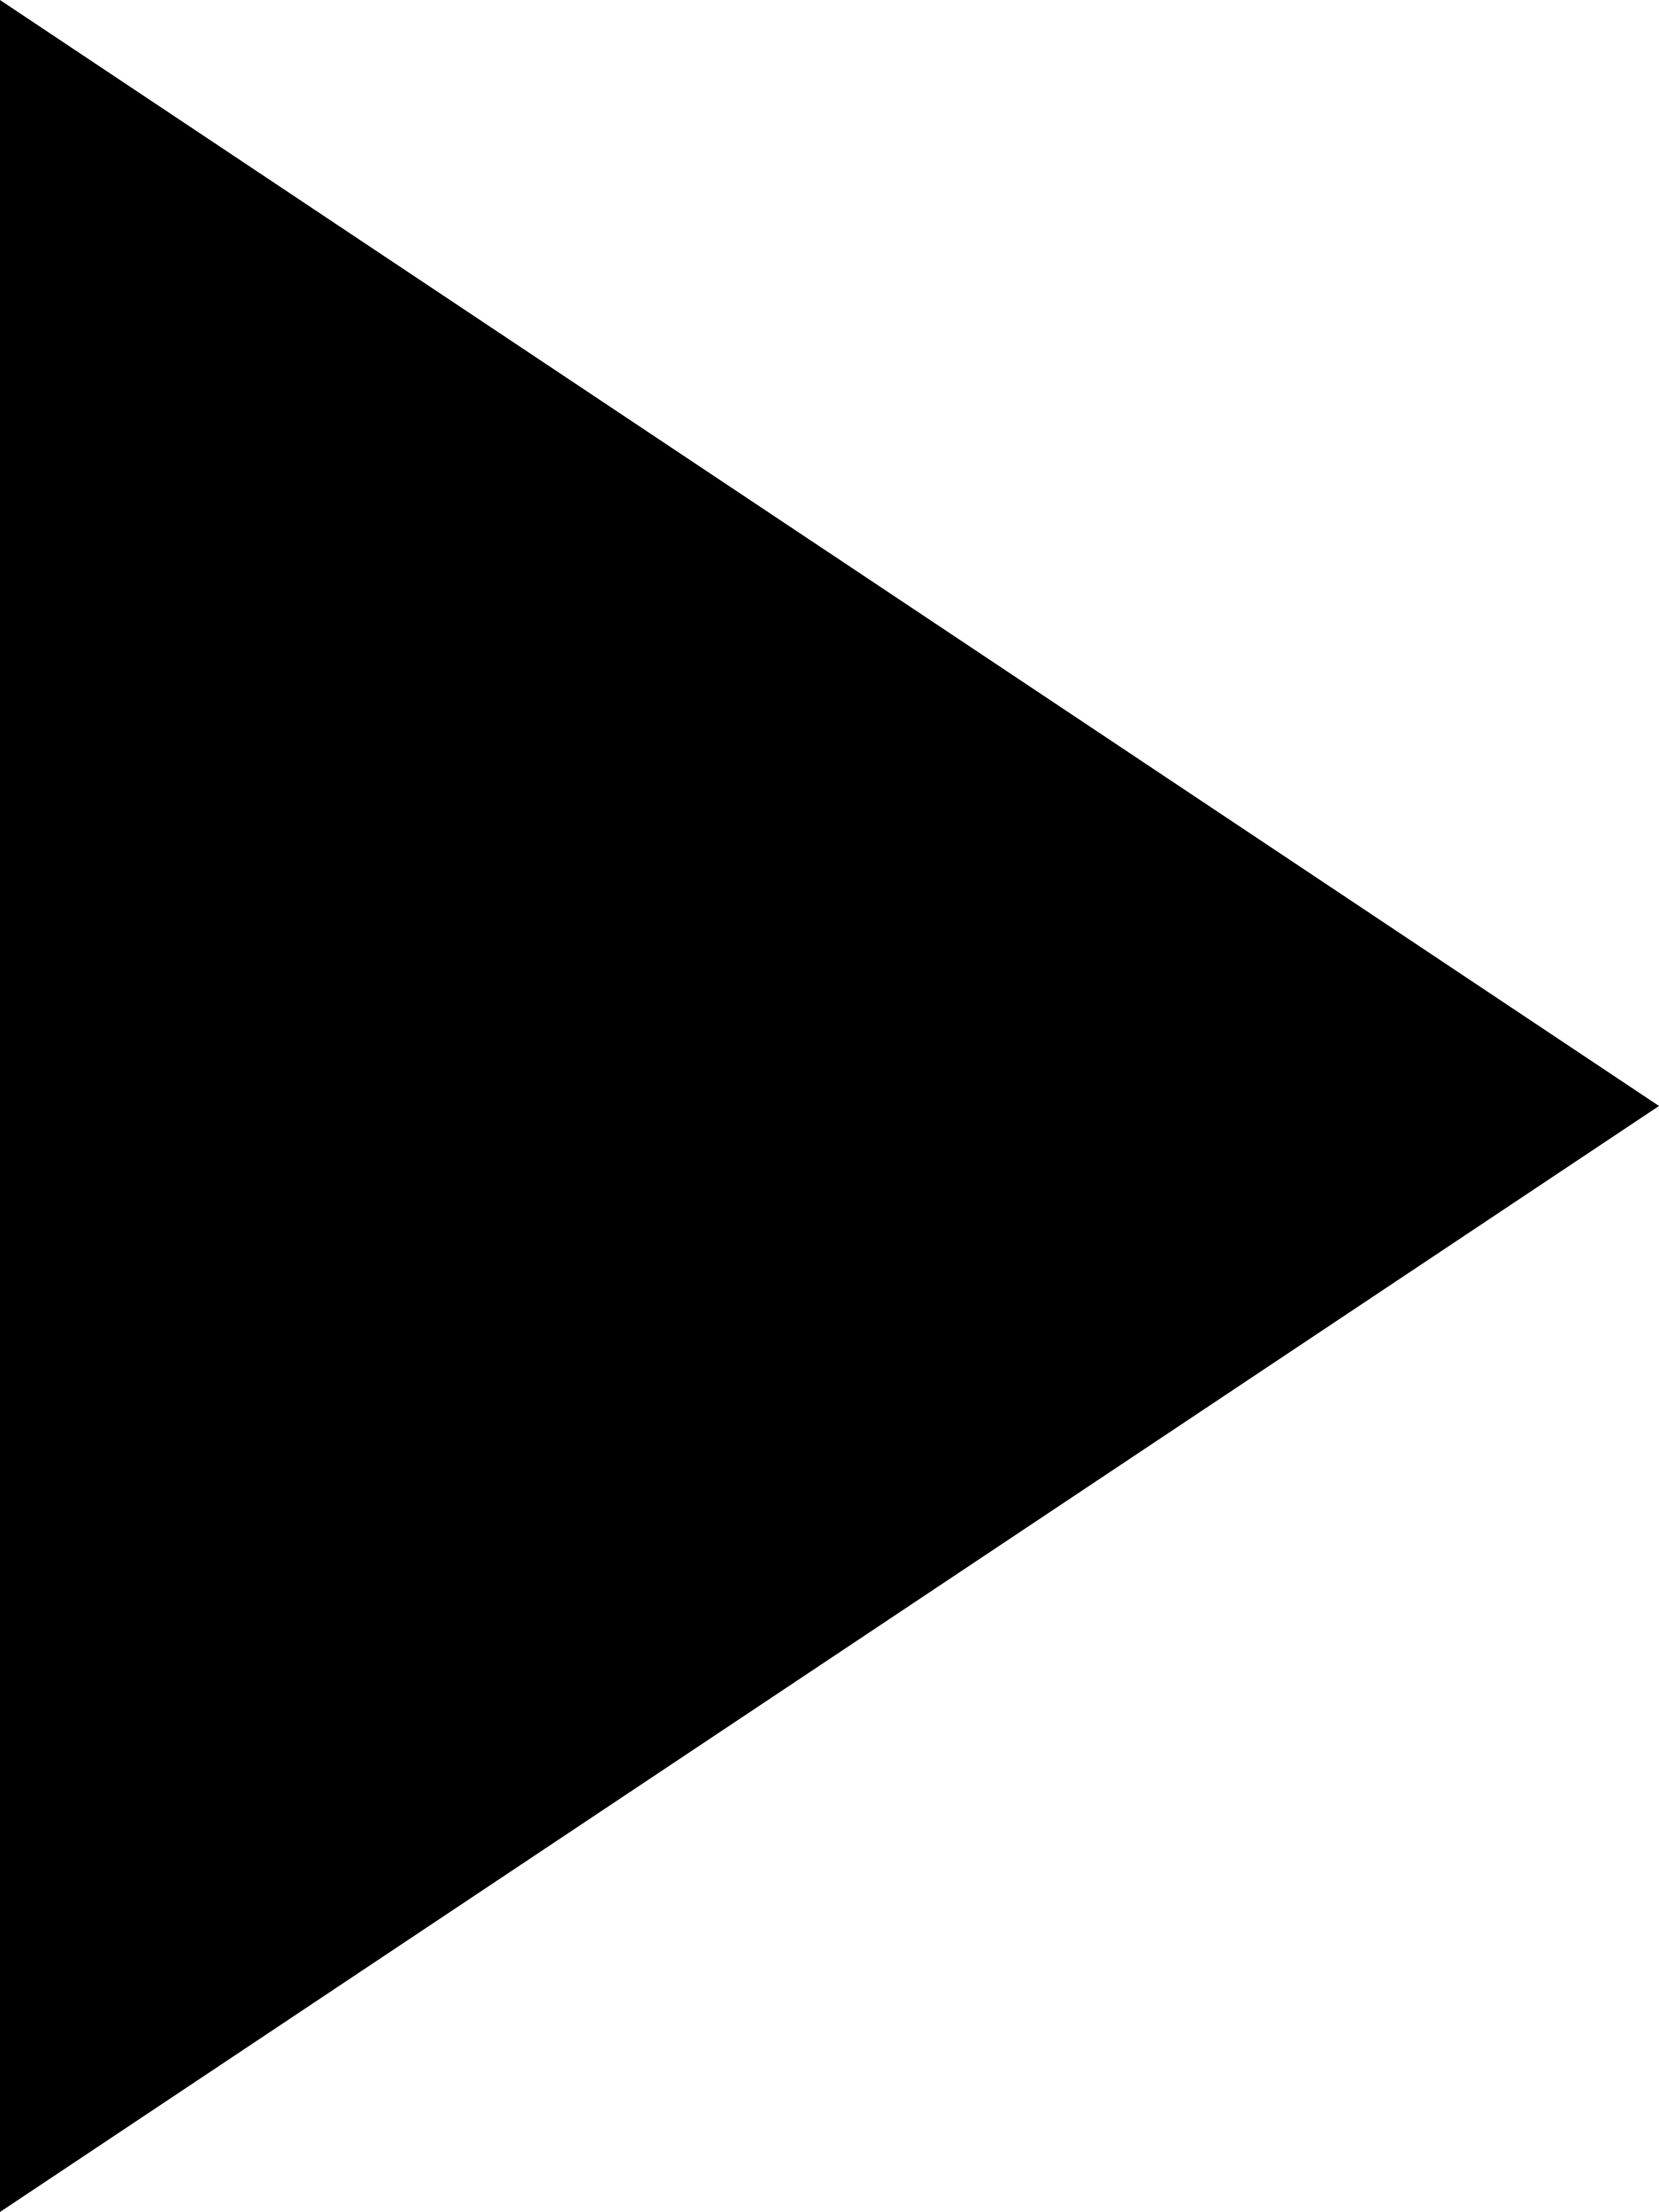
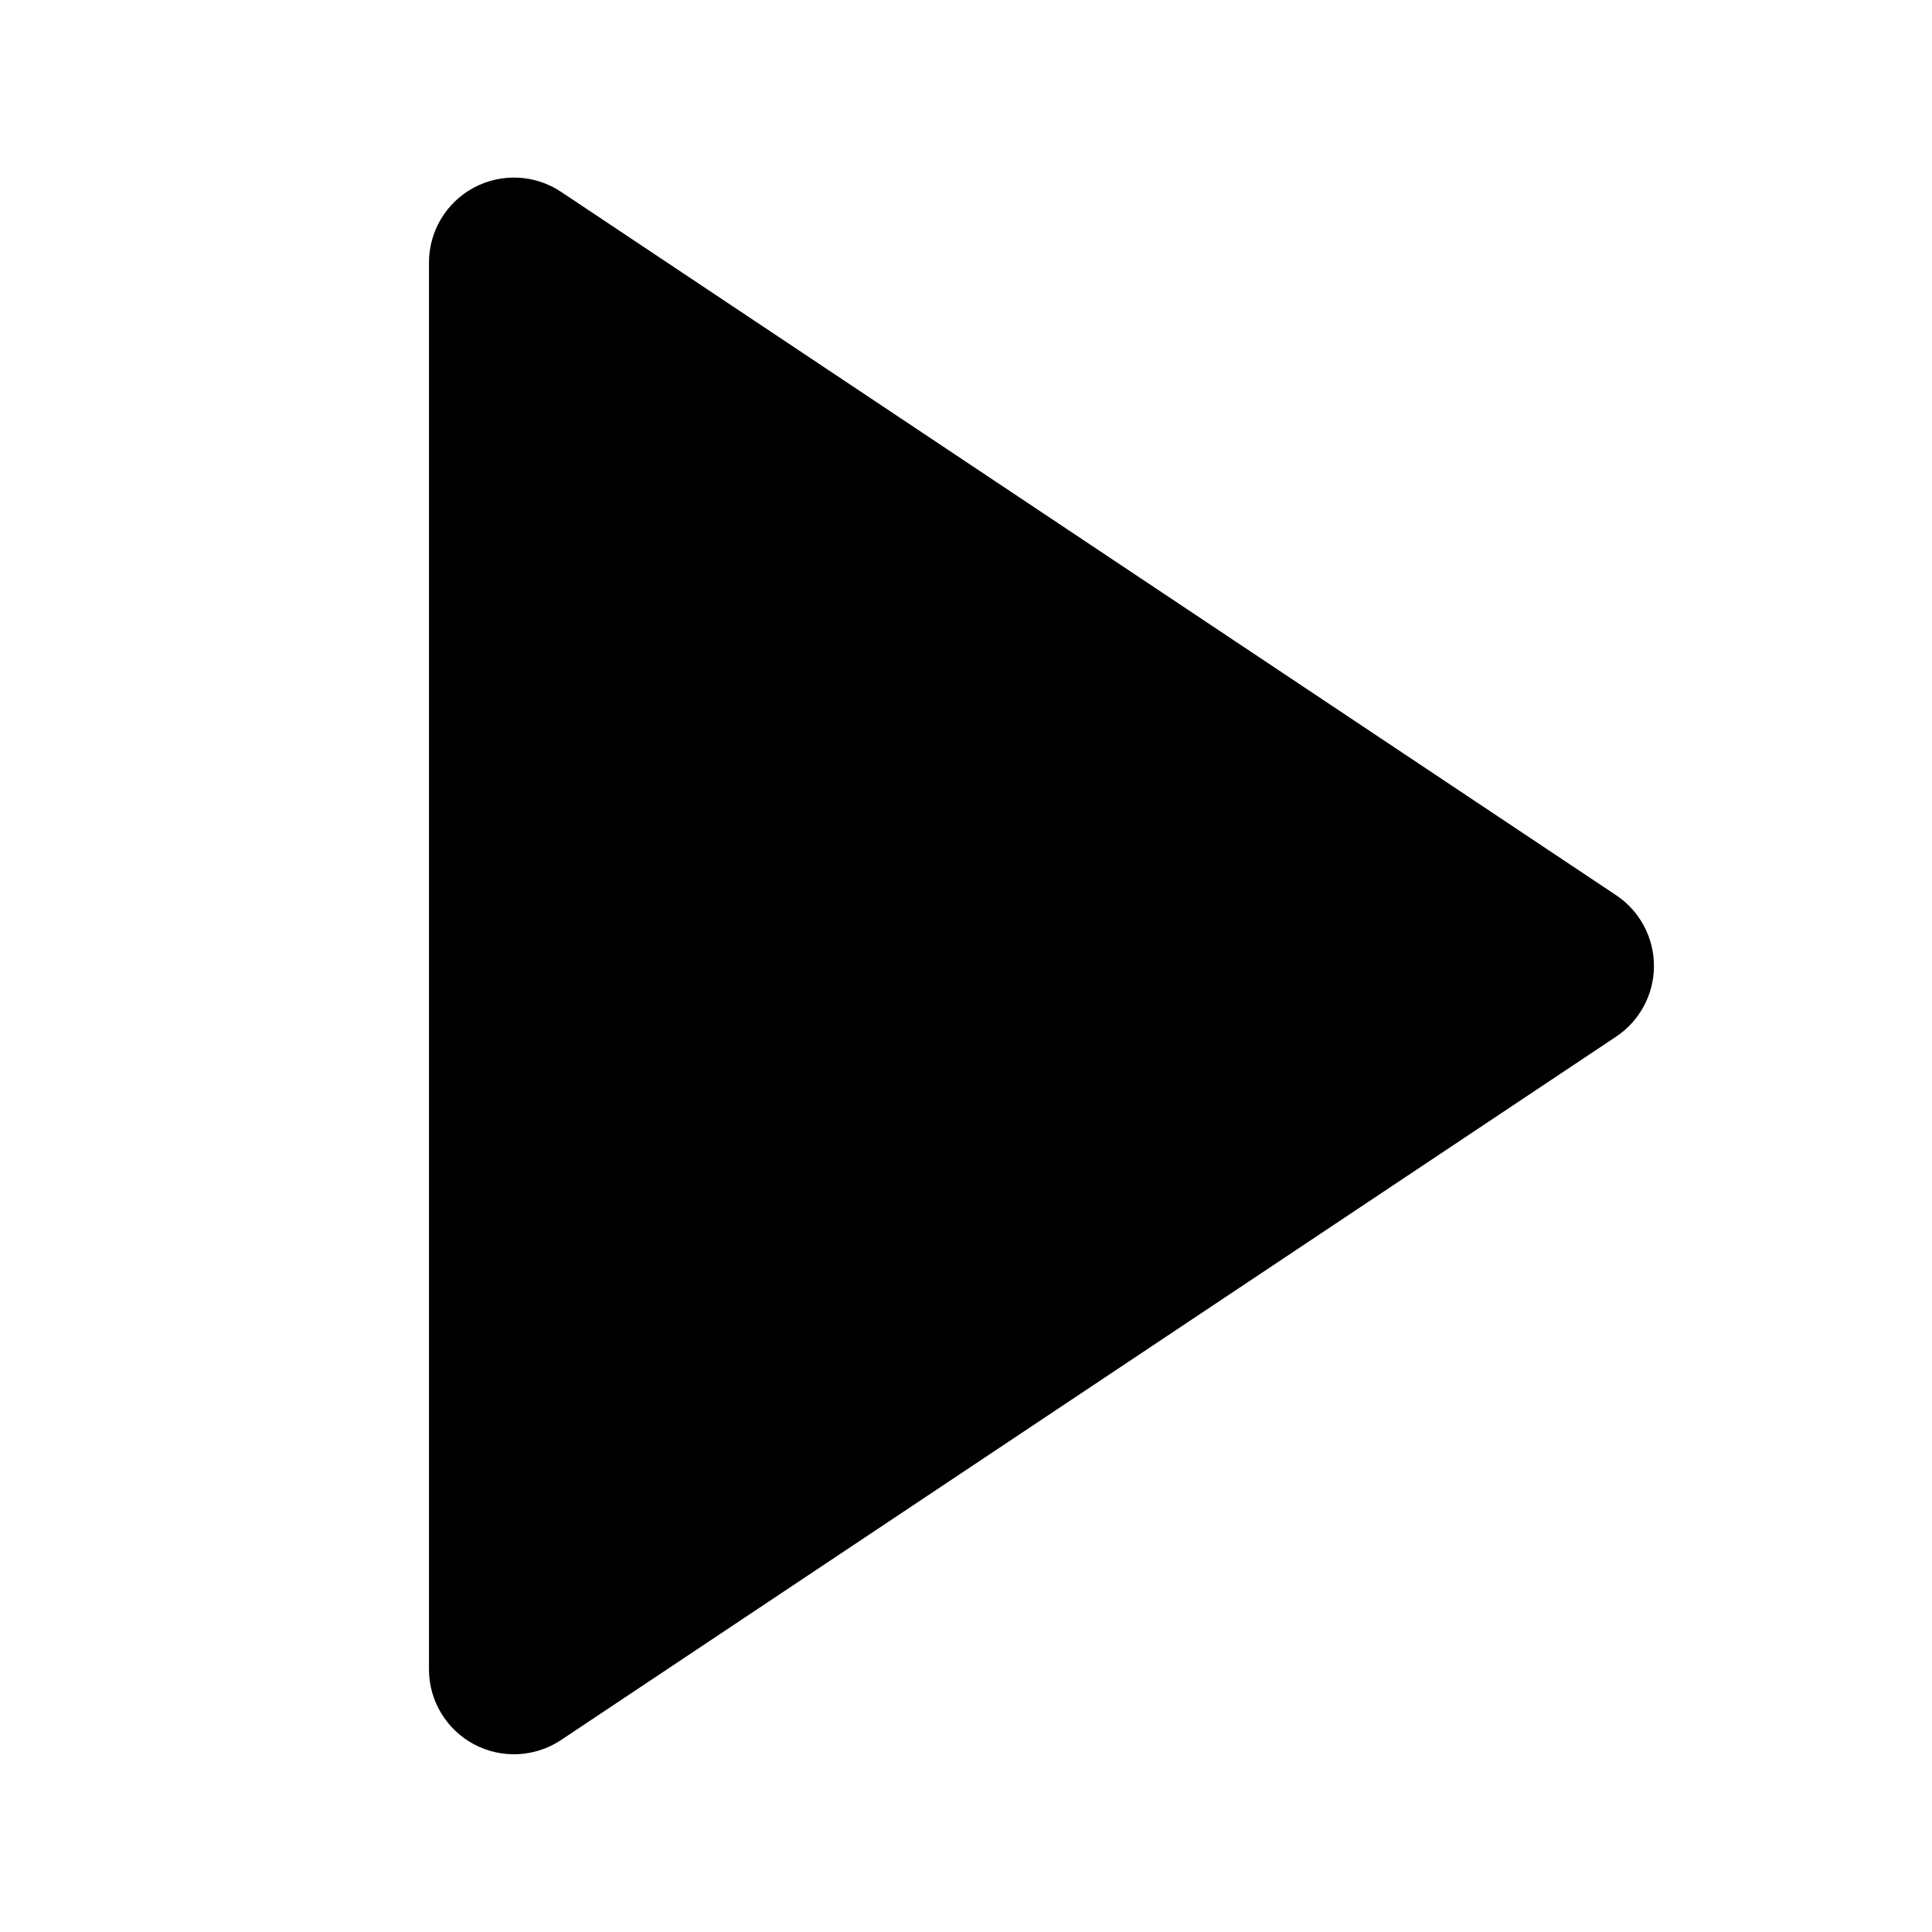
- <svg xmlns="http://www.w3.org/2000/svg" width="100%" height="100%" viewBox="0 0 30 40" version="1.1" xml:space="preserve" style="fill-rule:evenodd;clip-rule:evenodd;stroke-linejoin:round;stroke-miterlimit:1.414;">
-   <g id="arrow-right" transform="matrix(-1.60812e-16,-1,-0.740741,1.1912e-16,29.6296,720)">
-     <path d="M700,-0.5L720,40L680,40L700,-0.5Z" />
+ <svg xmlns="http://www.w3.org/2000/svg" width="100%" height="100%" viewBox="0 0 512 512" version="1.1" xml:space="preserve" style="fill-rule:evenodd;clip-rule:evenodd;stroke-linejoin:round;stroke-miterlimit:2;">
+   <g transform="matrix(-1.83705e-15,-11.4236,-8.46191,1.36078e-15,452.158,8252.5)">
+     <g id="arrow-right">
+       <path d="M698.36,2.82C698.726,2.08 699.341,1.636 700,1.636C700.659,1.636 701.274,2.08 701.64,2.82C705.27,10.172 713.981,27.811 717.958,35.864C718.361,36.68 718.398,37.73 718.055,38.595C717.712,39.46 717.045,40 716.318,40L683.682,40C682.955,40 682.288,39.46 681.945,38.595C681.602,37.73 681.639,36.68 682.042,35.864C686.019,27.811 694.73,10.172 698.36,2.82Z" />
+     </g>
  </g>
</svg>
